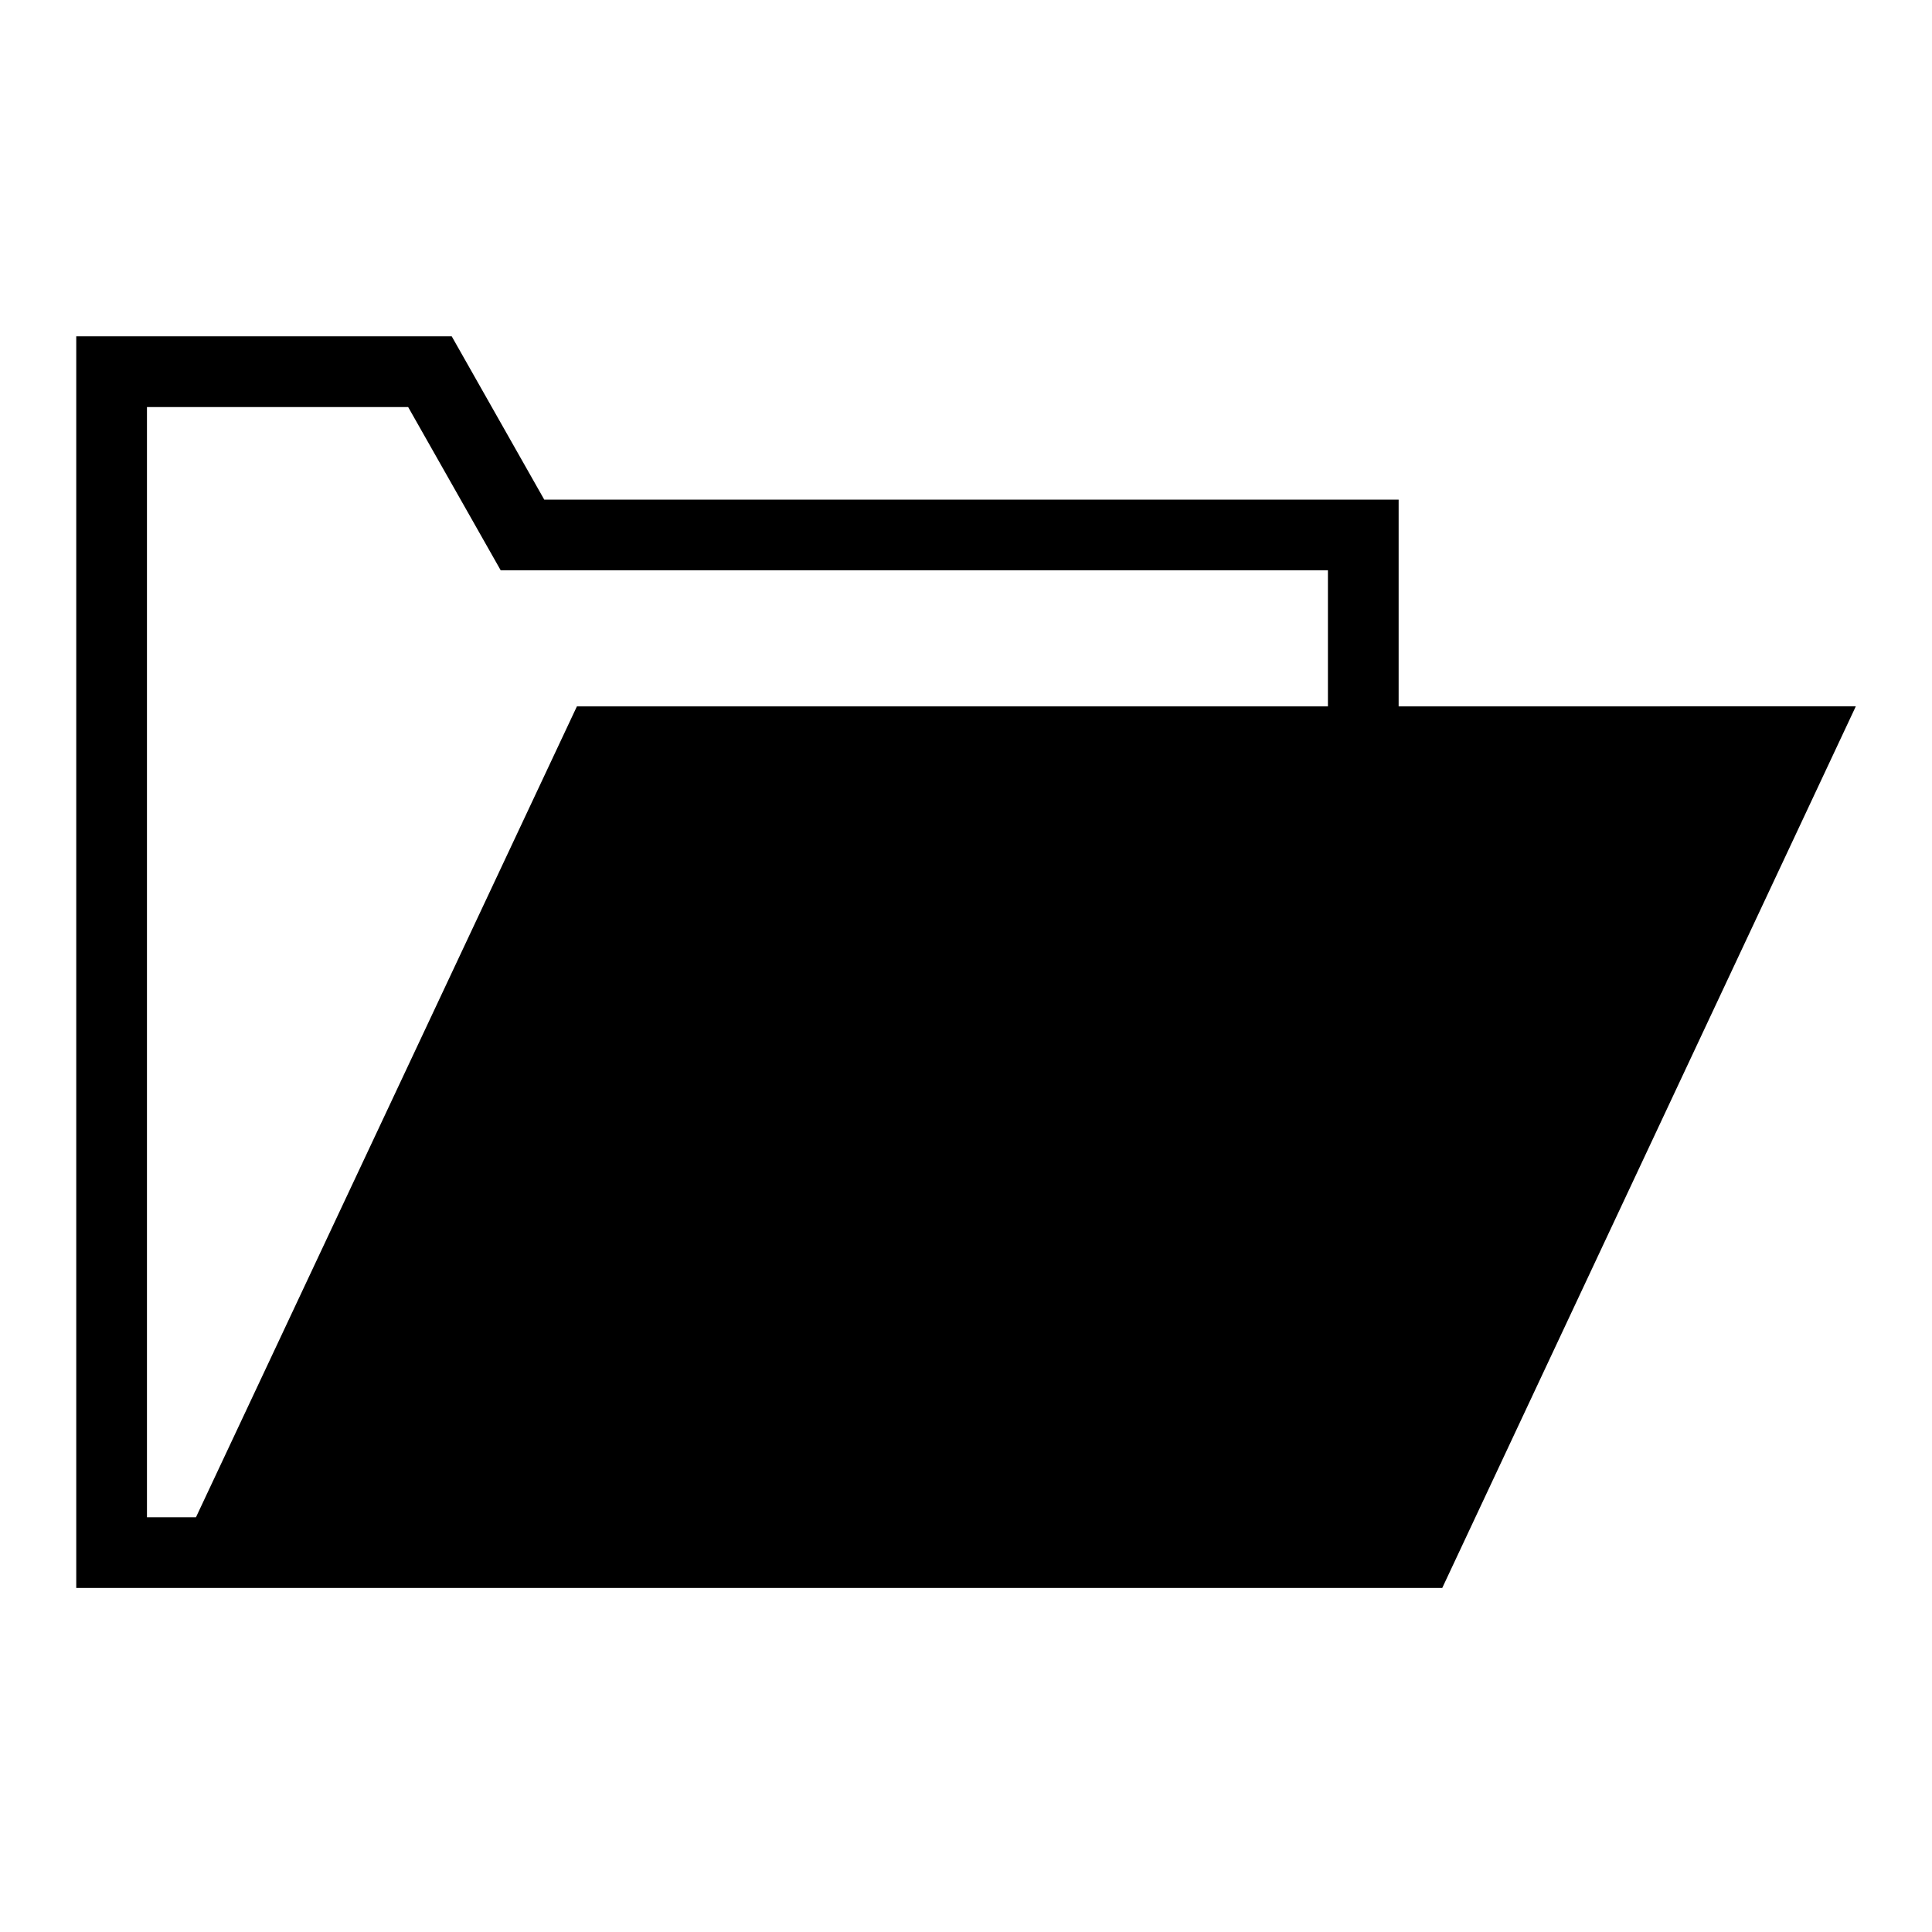
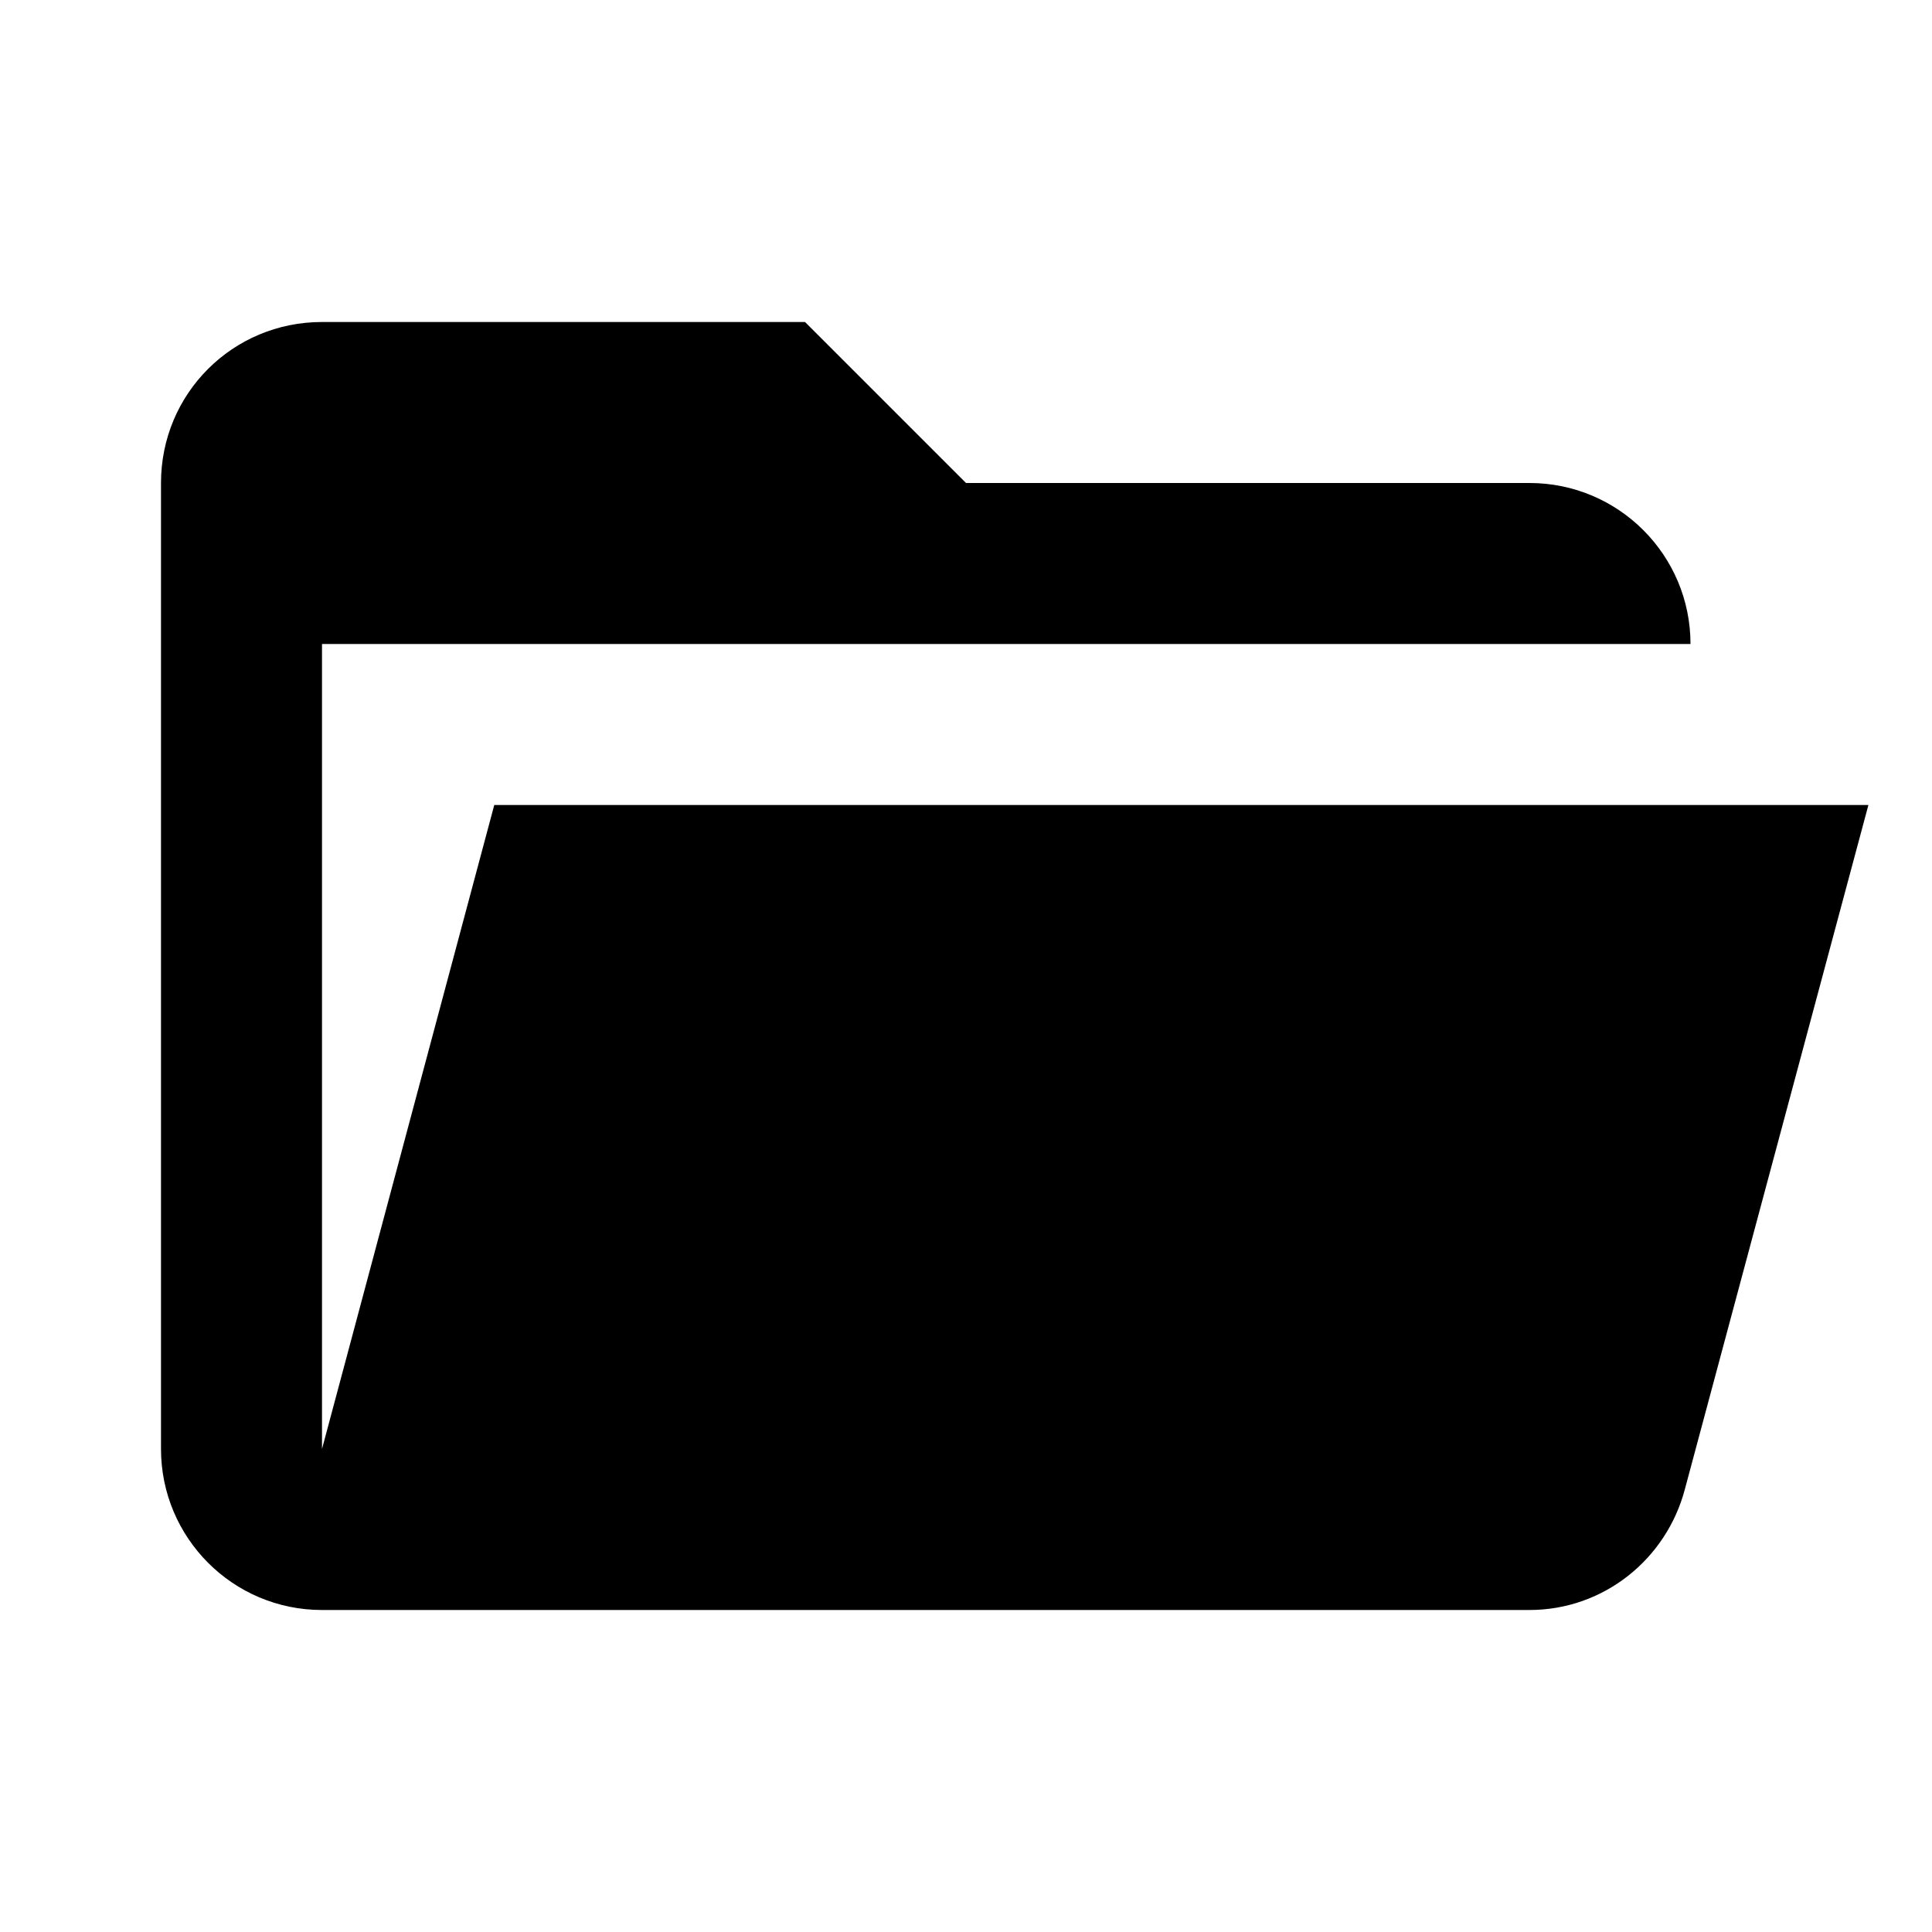
- <svg xmlns="http://www.w3.org/2000/svg" viewBox="0 0 30 30">
-   <switch>
-     <g>
-       <path d="M21.718 10.969V7.758H8.451L7.014 5.222h-5.83v19.436h21.211l6.422-13.69-7.099.001zm-1.098 0H8.958L3.043 23.56h-.761V6.321h4.056l1.437 2.535H20.62v2.113z" />
-     </g>
-   </switch>
+ <svg xmlns="http://www.w3.org/2000/svg" version="1.1" width="24" height="24" viewBox="0 0 24 24">
+   <path d="M19,20H4C2.89,20 2,19.1 2,18V6C2,4.89 2.89,4 4,4H10L12,6H19A2,2 0 0,1 21,8H21L4,8V18L6.14,10H23.21L20.93,18.5C20.7,19.37 19.92,20 19,20Z" />
</svg>
